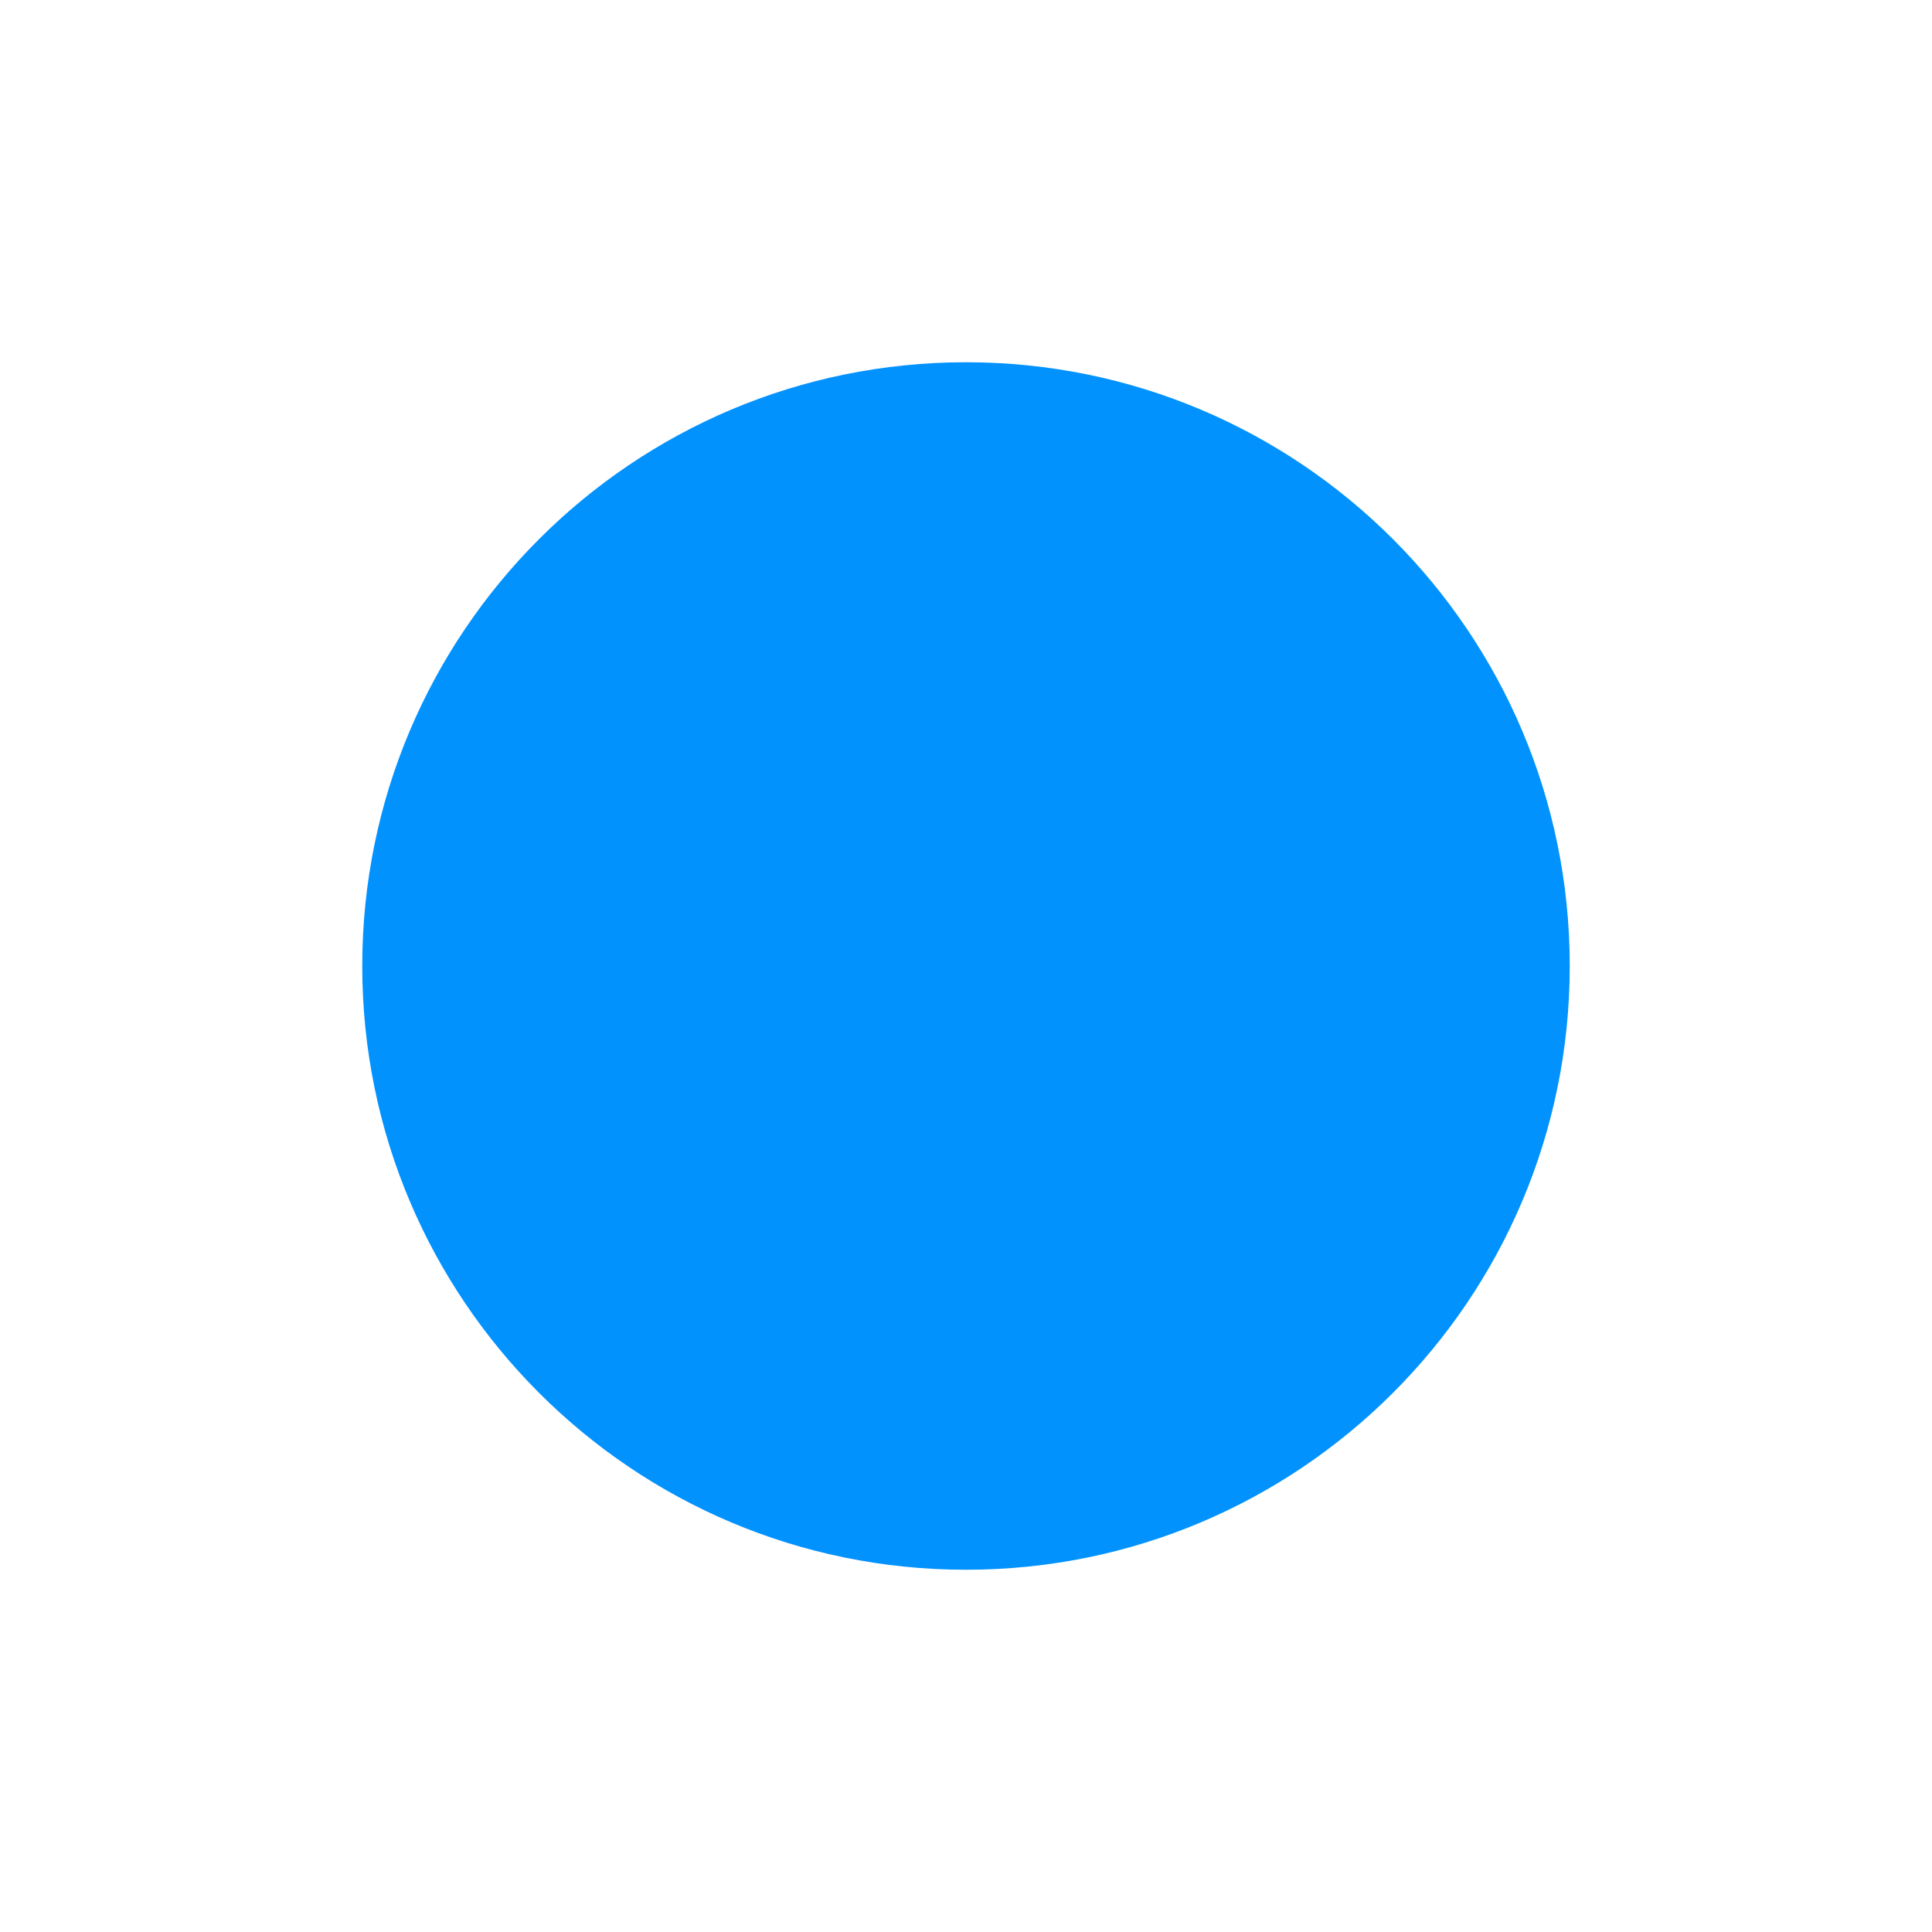
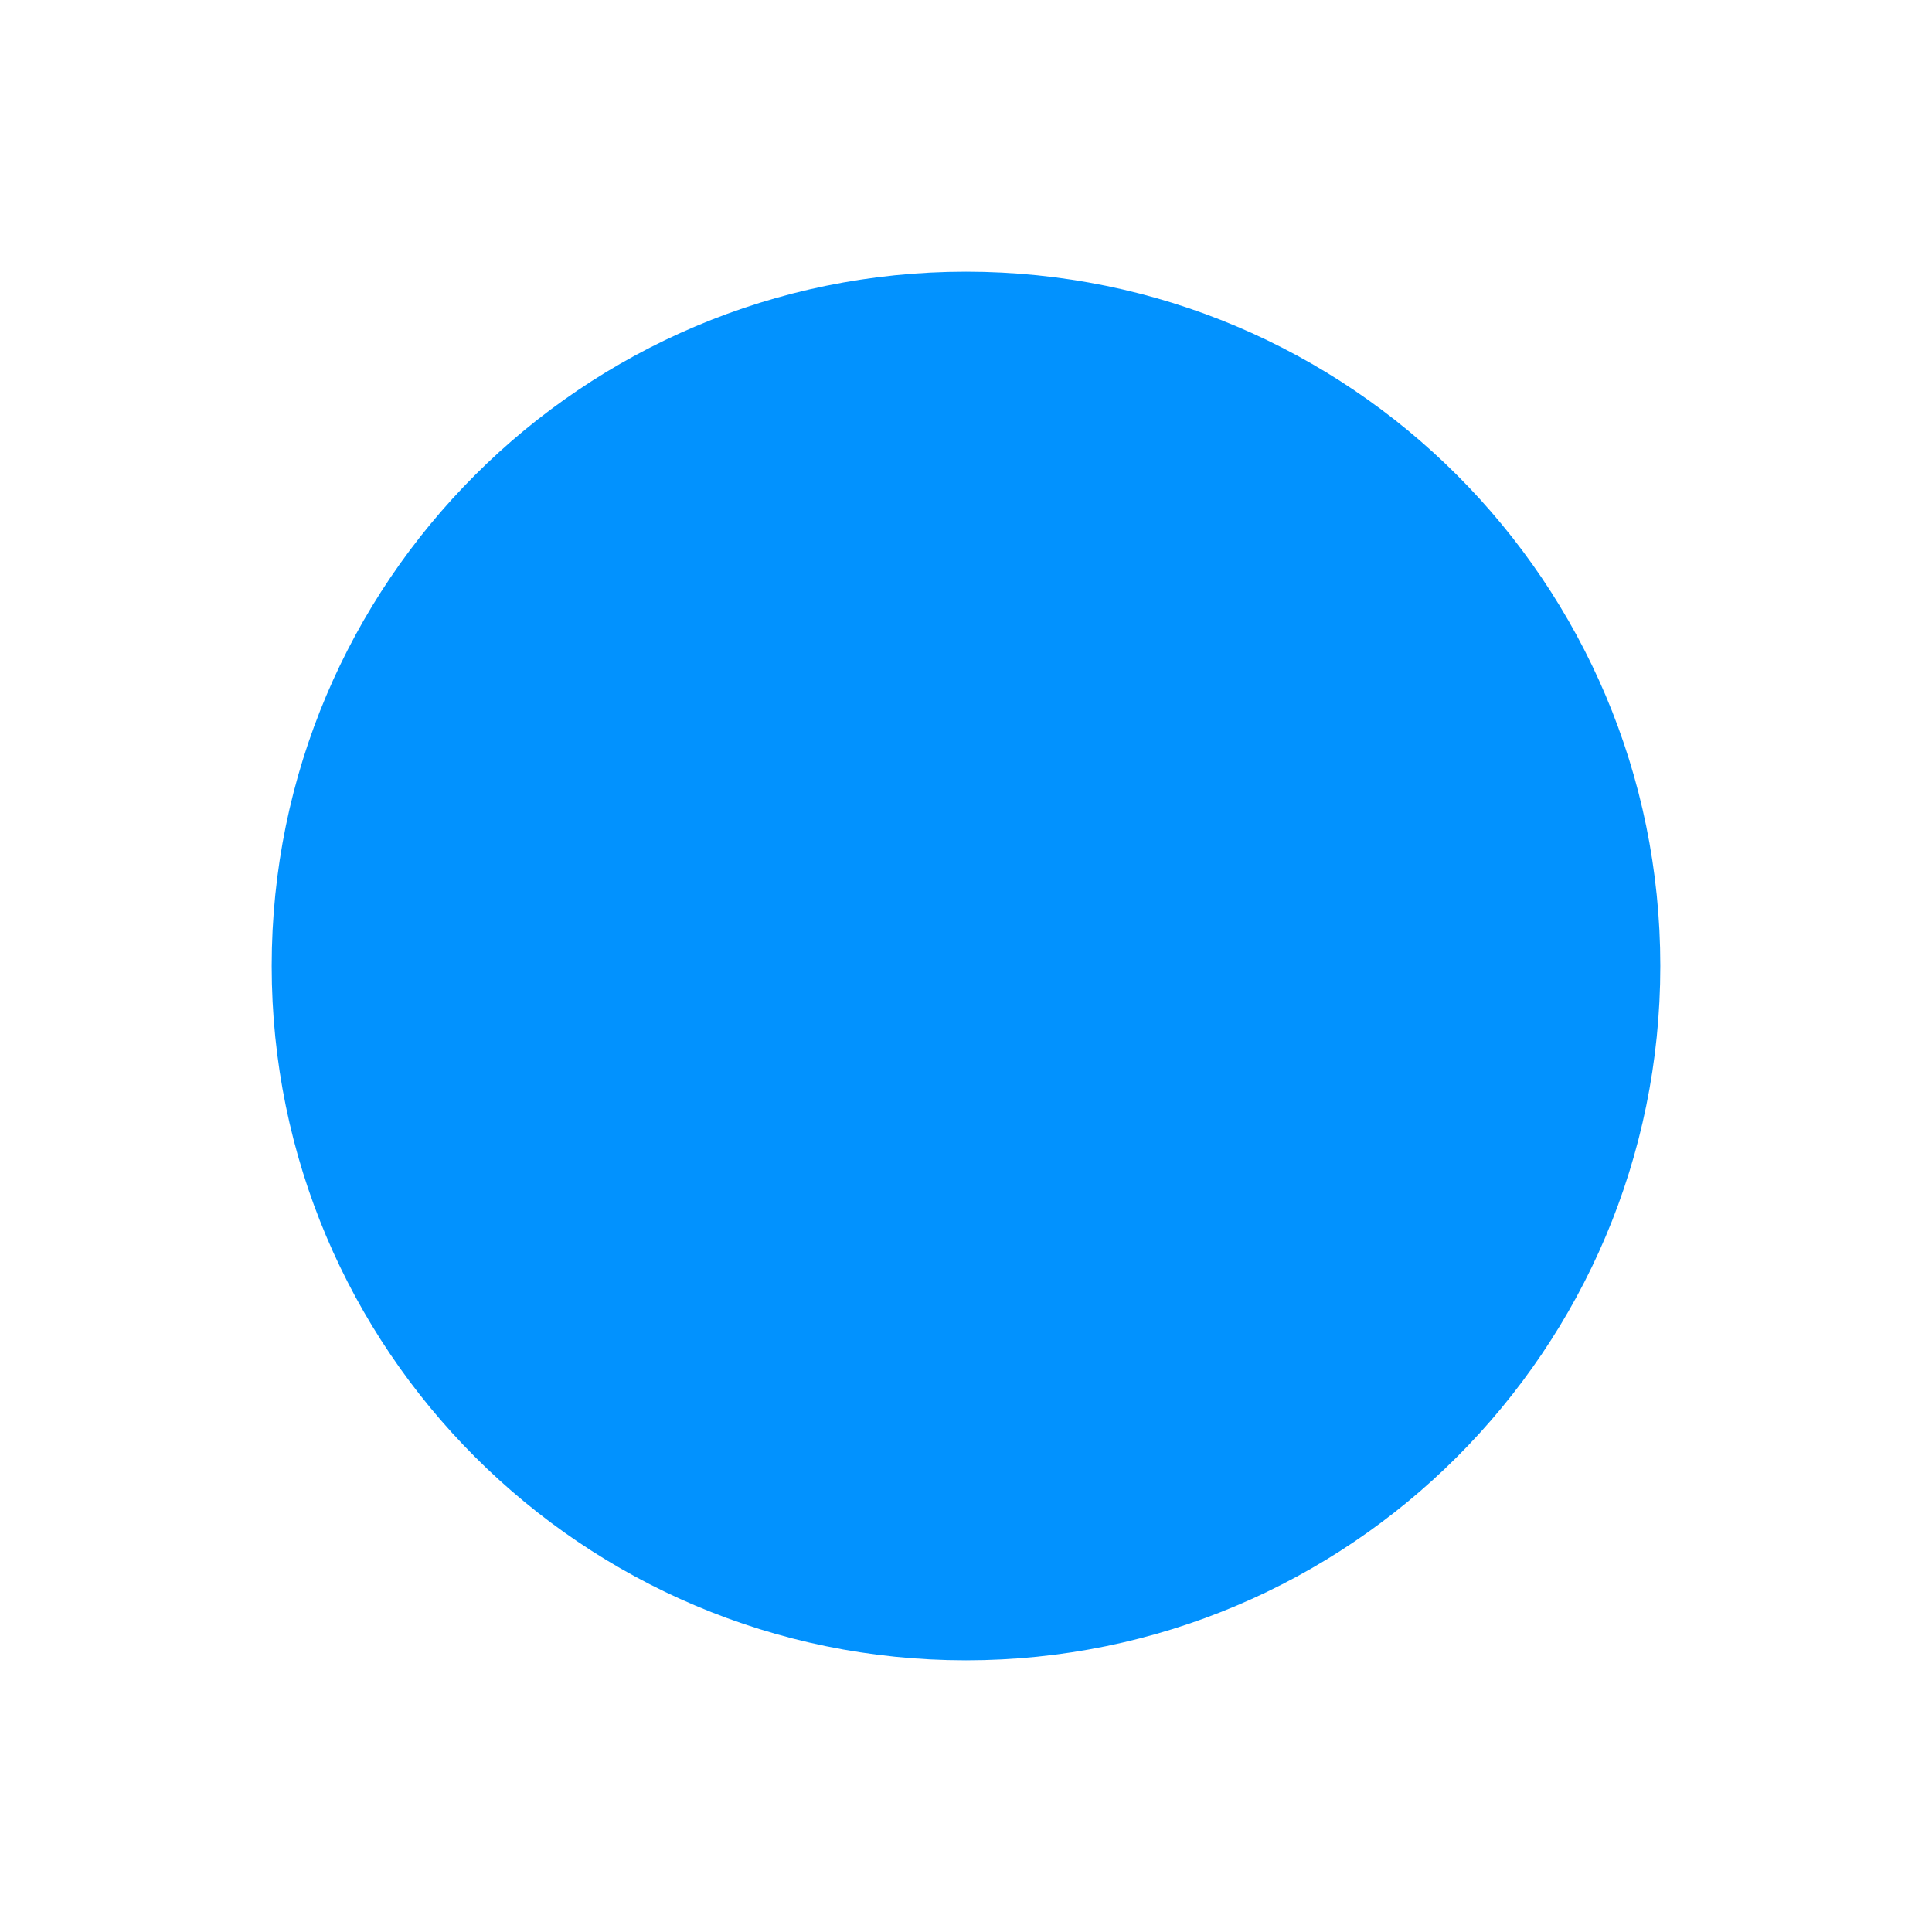
- <svg xmlns="http://www.w3.org/2000/svg" viewBox="-4.8 -4.8 25.60 25.60" fill="#0292FE" class="bi bi-circle-fill">
+ <svg xmlns="http://www.w3.org/2000/svg" viewBox="0 0 16 16" fill="#0292FE" class="bi bi-circle-fill">
  <g id="SVGRepo_bgCarrier" stroke-width="0" />
  <g id="SVGRepo_tracerCarrier" stroke-linecap="round" stroke-linejoin="round" />
  <g id="SVGRepo_iconCarrier">
-     <circle cx="8" cy="8" r="8" />
+     <circle cx="8" cy="8" r="5.75" />
  </g>
</svg>
